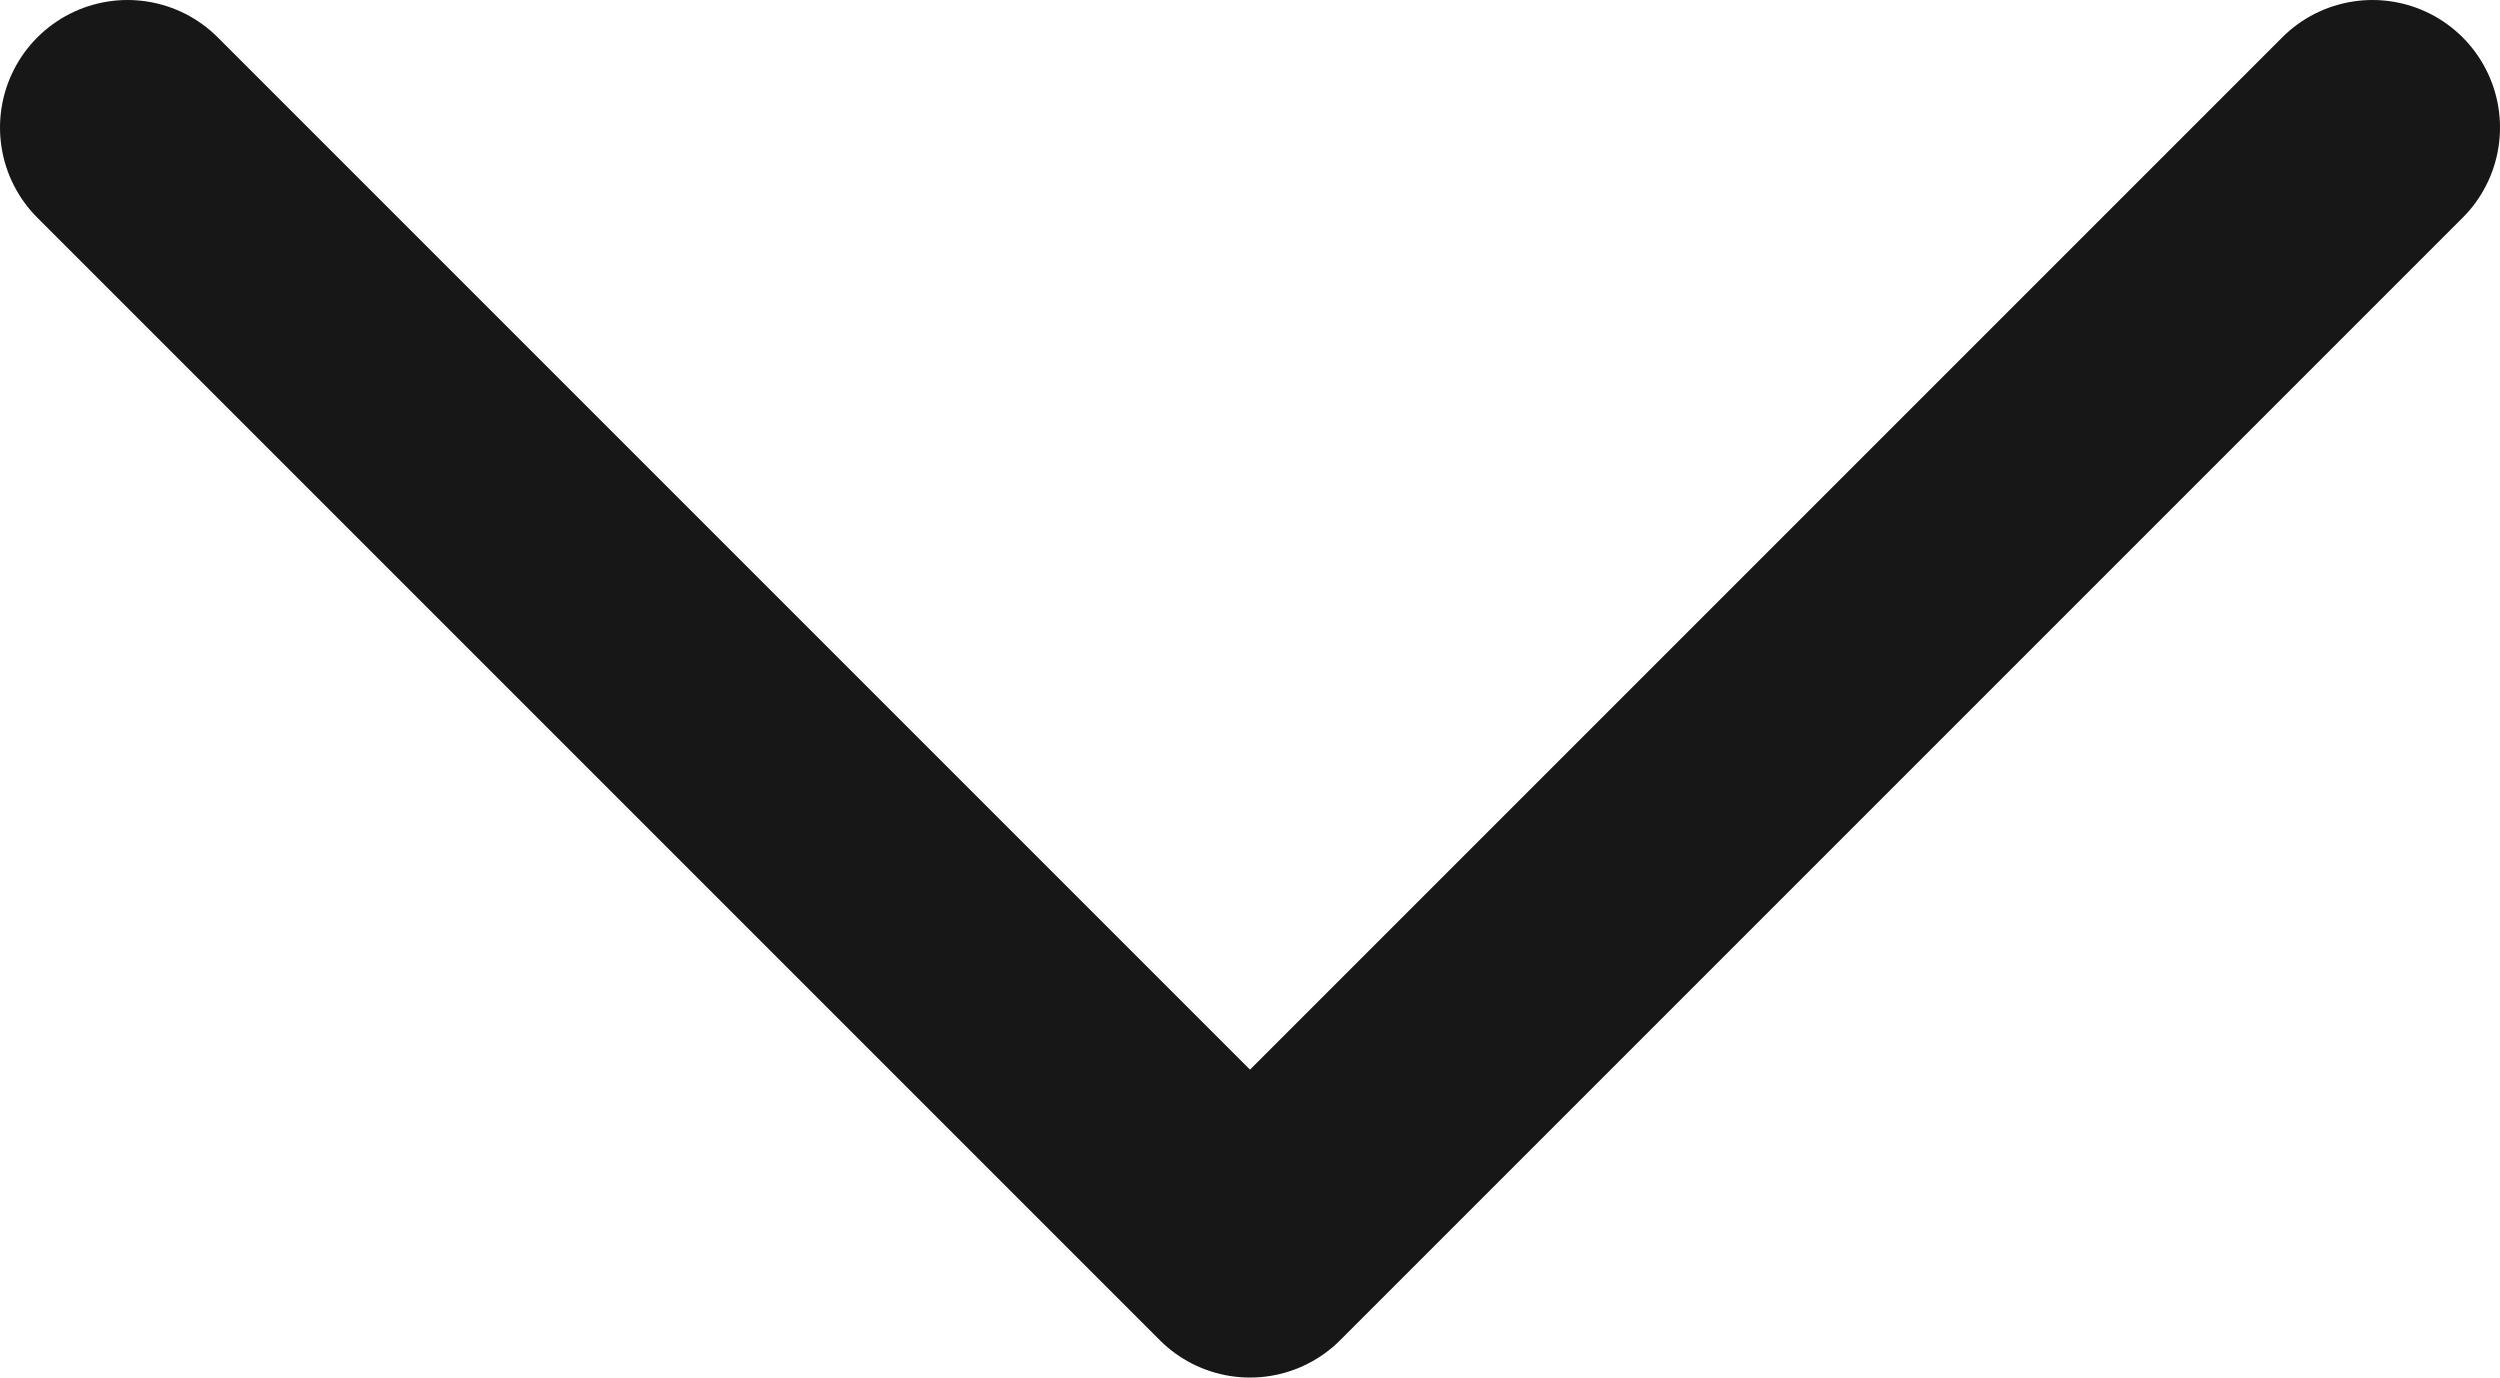
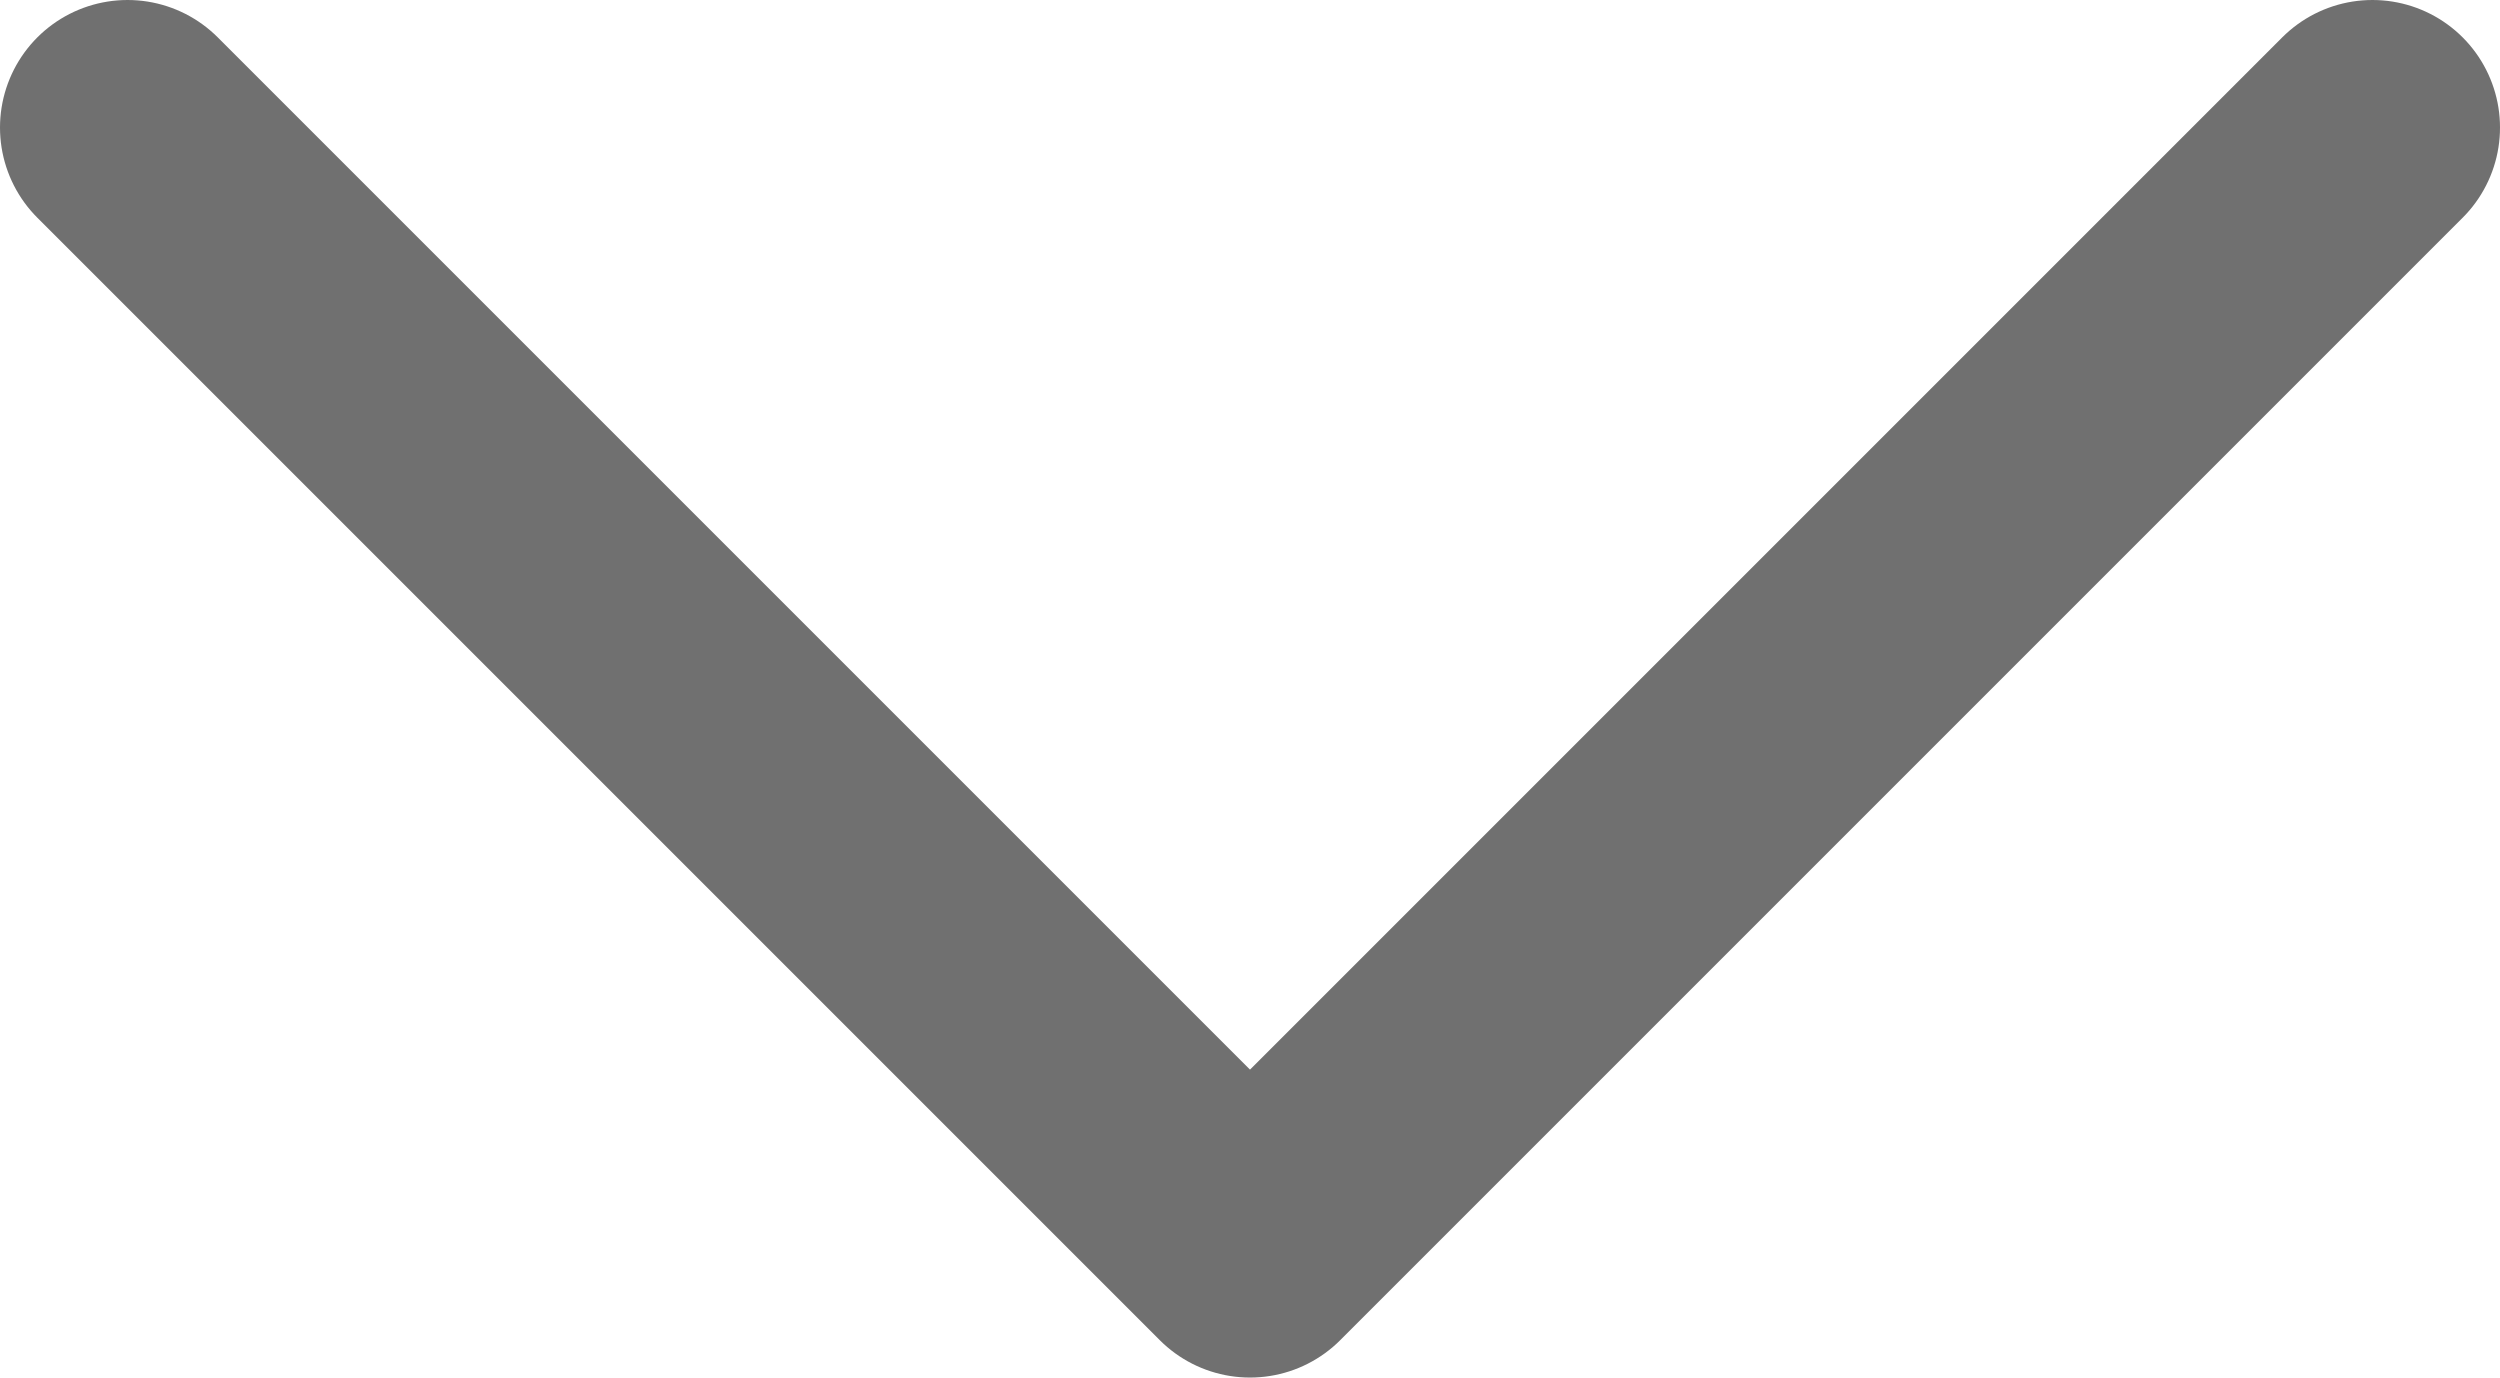
<svg xmlns="http://www.w3.org/2000/svg" preserveAspectRatio="none" overflow="visible" style="display: block;" width="7.35" height="4.05" viewBox="0 0 7.35 4.05" fill="none">
  <g id="Group">
-     <path id="Vector" d="M0.375 0.375L3.675 3.675L6.975 0.375" stroke-width="0.75" stroke-linecap="round" stroke-linejoin="round" stroke="#171717" />
+     <path id="Vector" d="M0.375 0.375L3.675 3.675L6.975 0.375" stroke-width="0.75" stroke-linecap="round" stroke-linejoin="round" stroke="#707070" />
  </g>
</svg>
